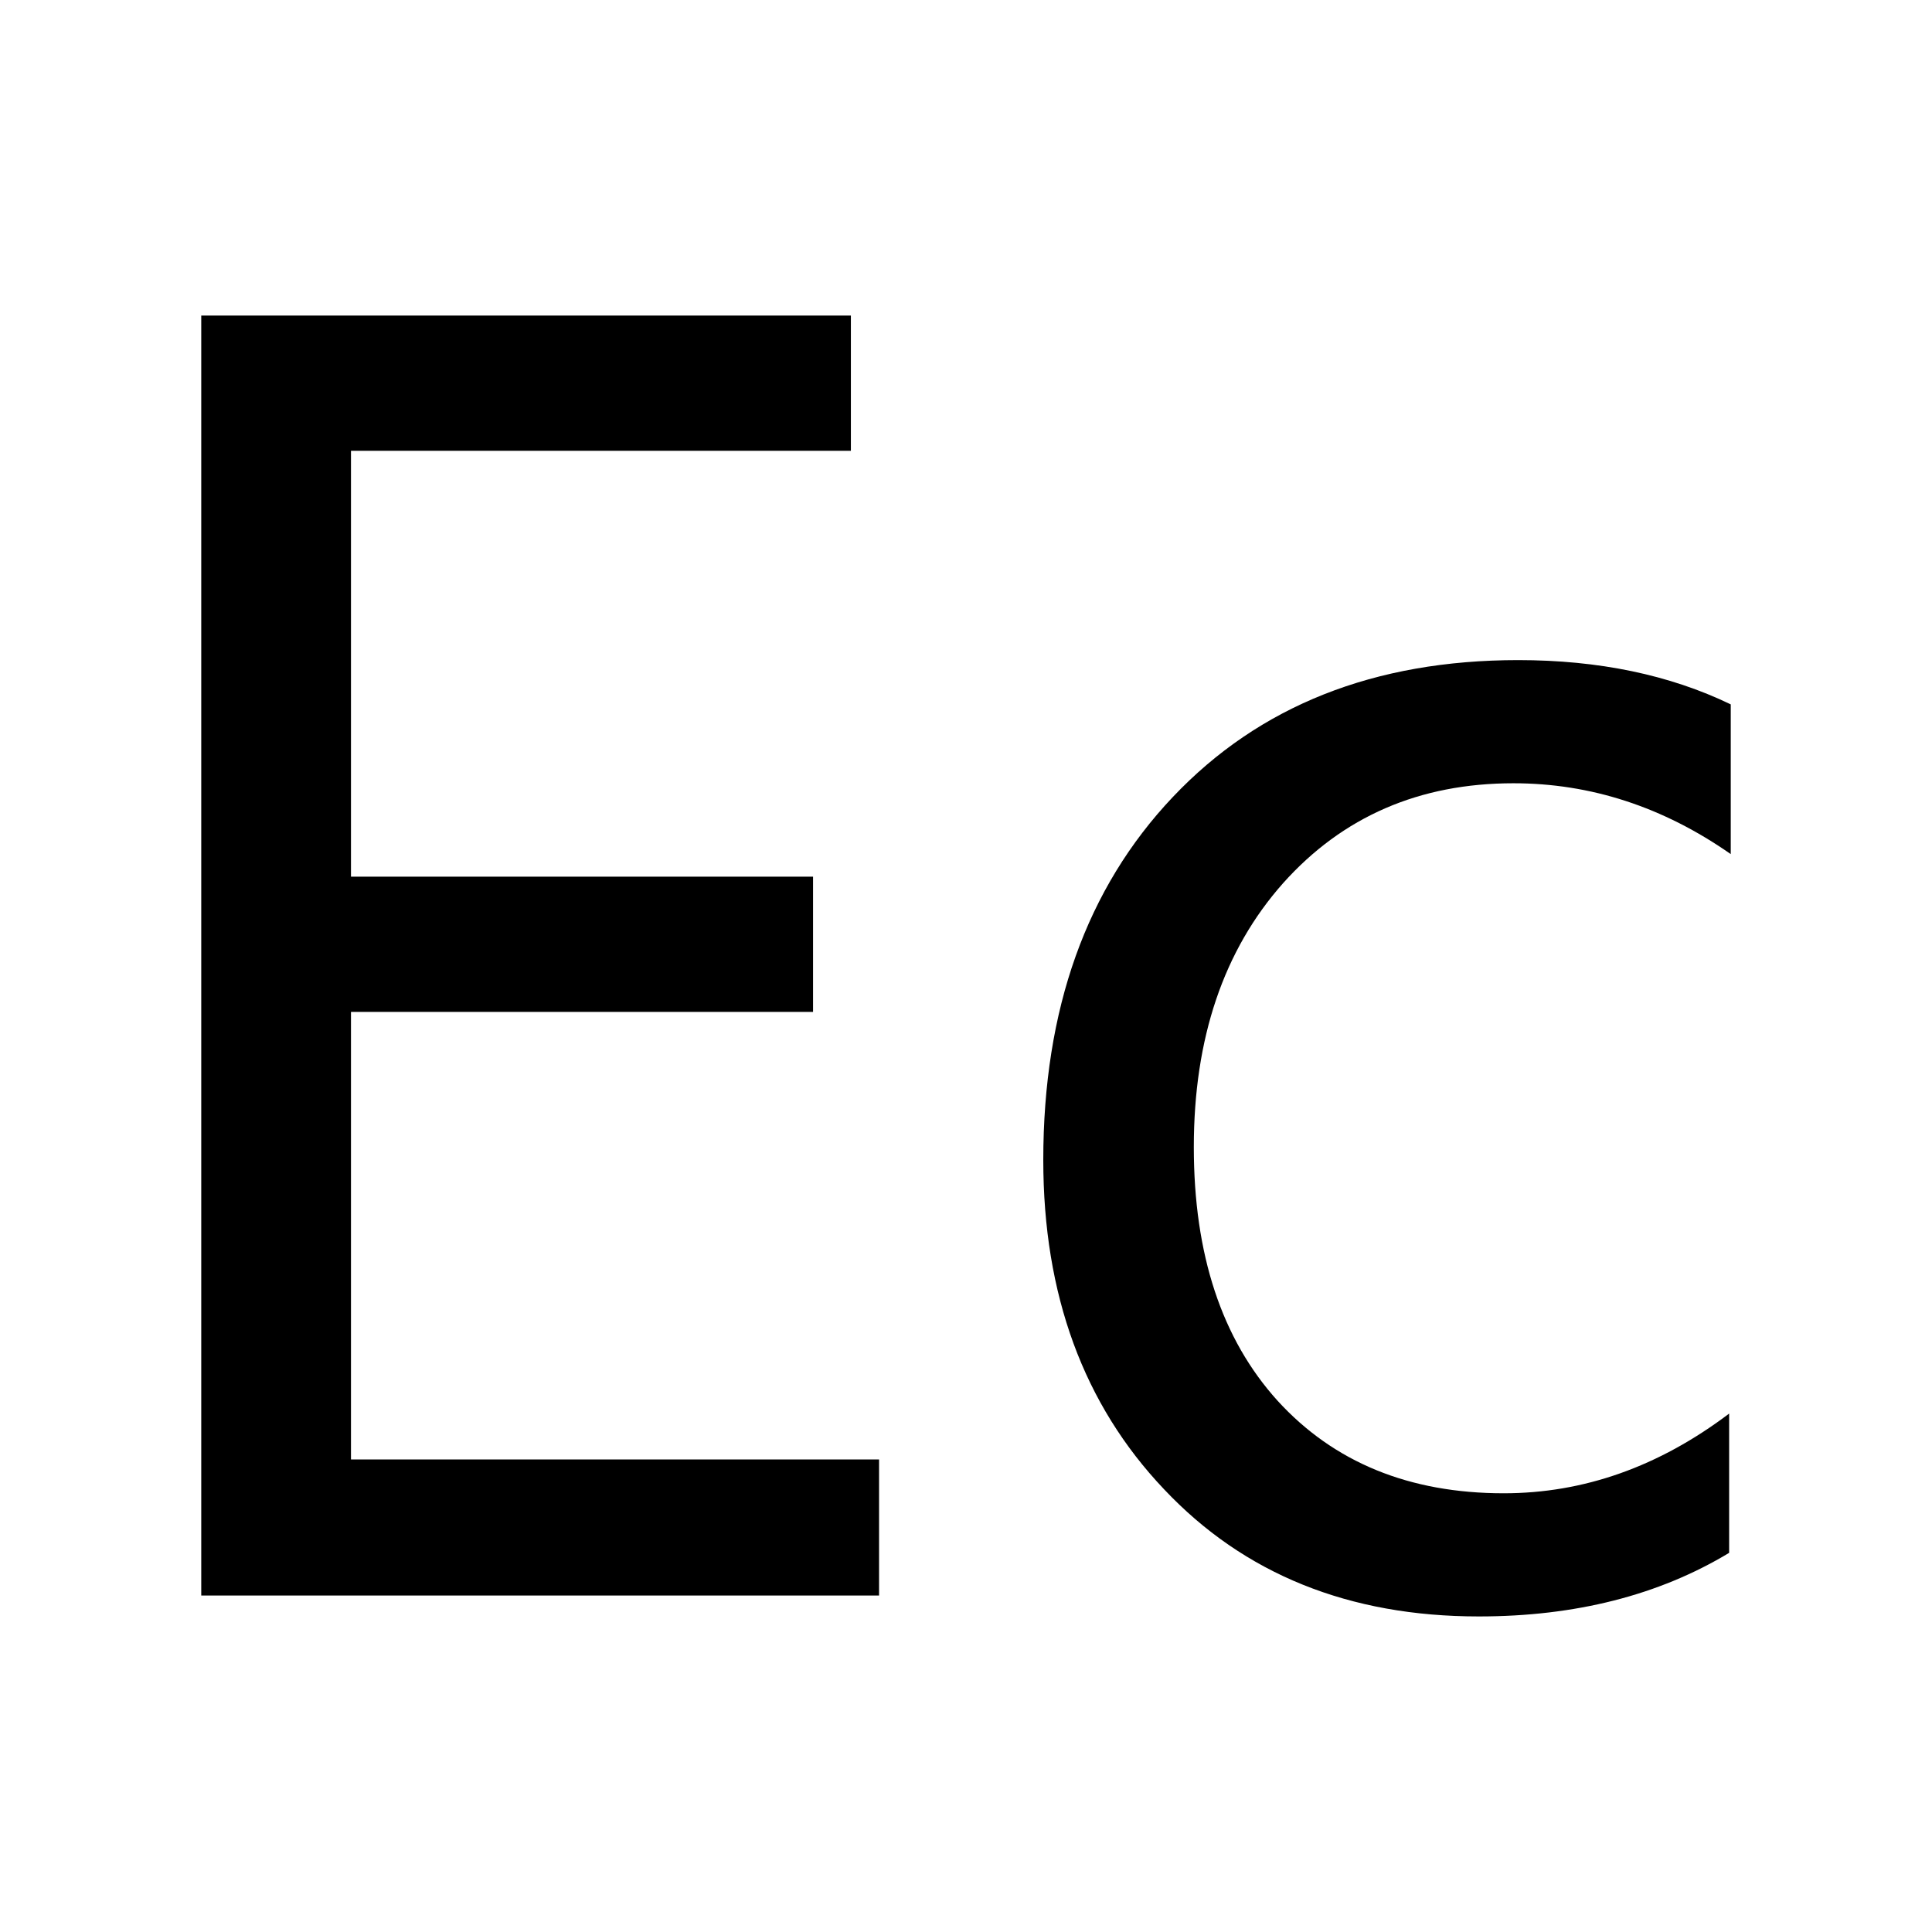
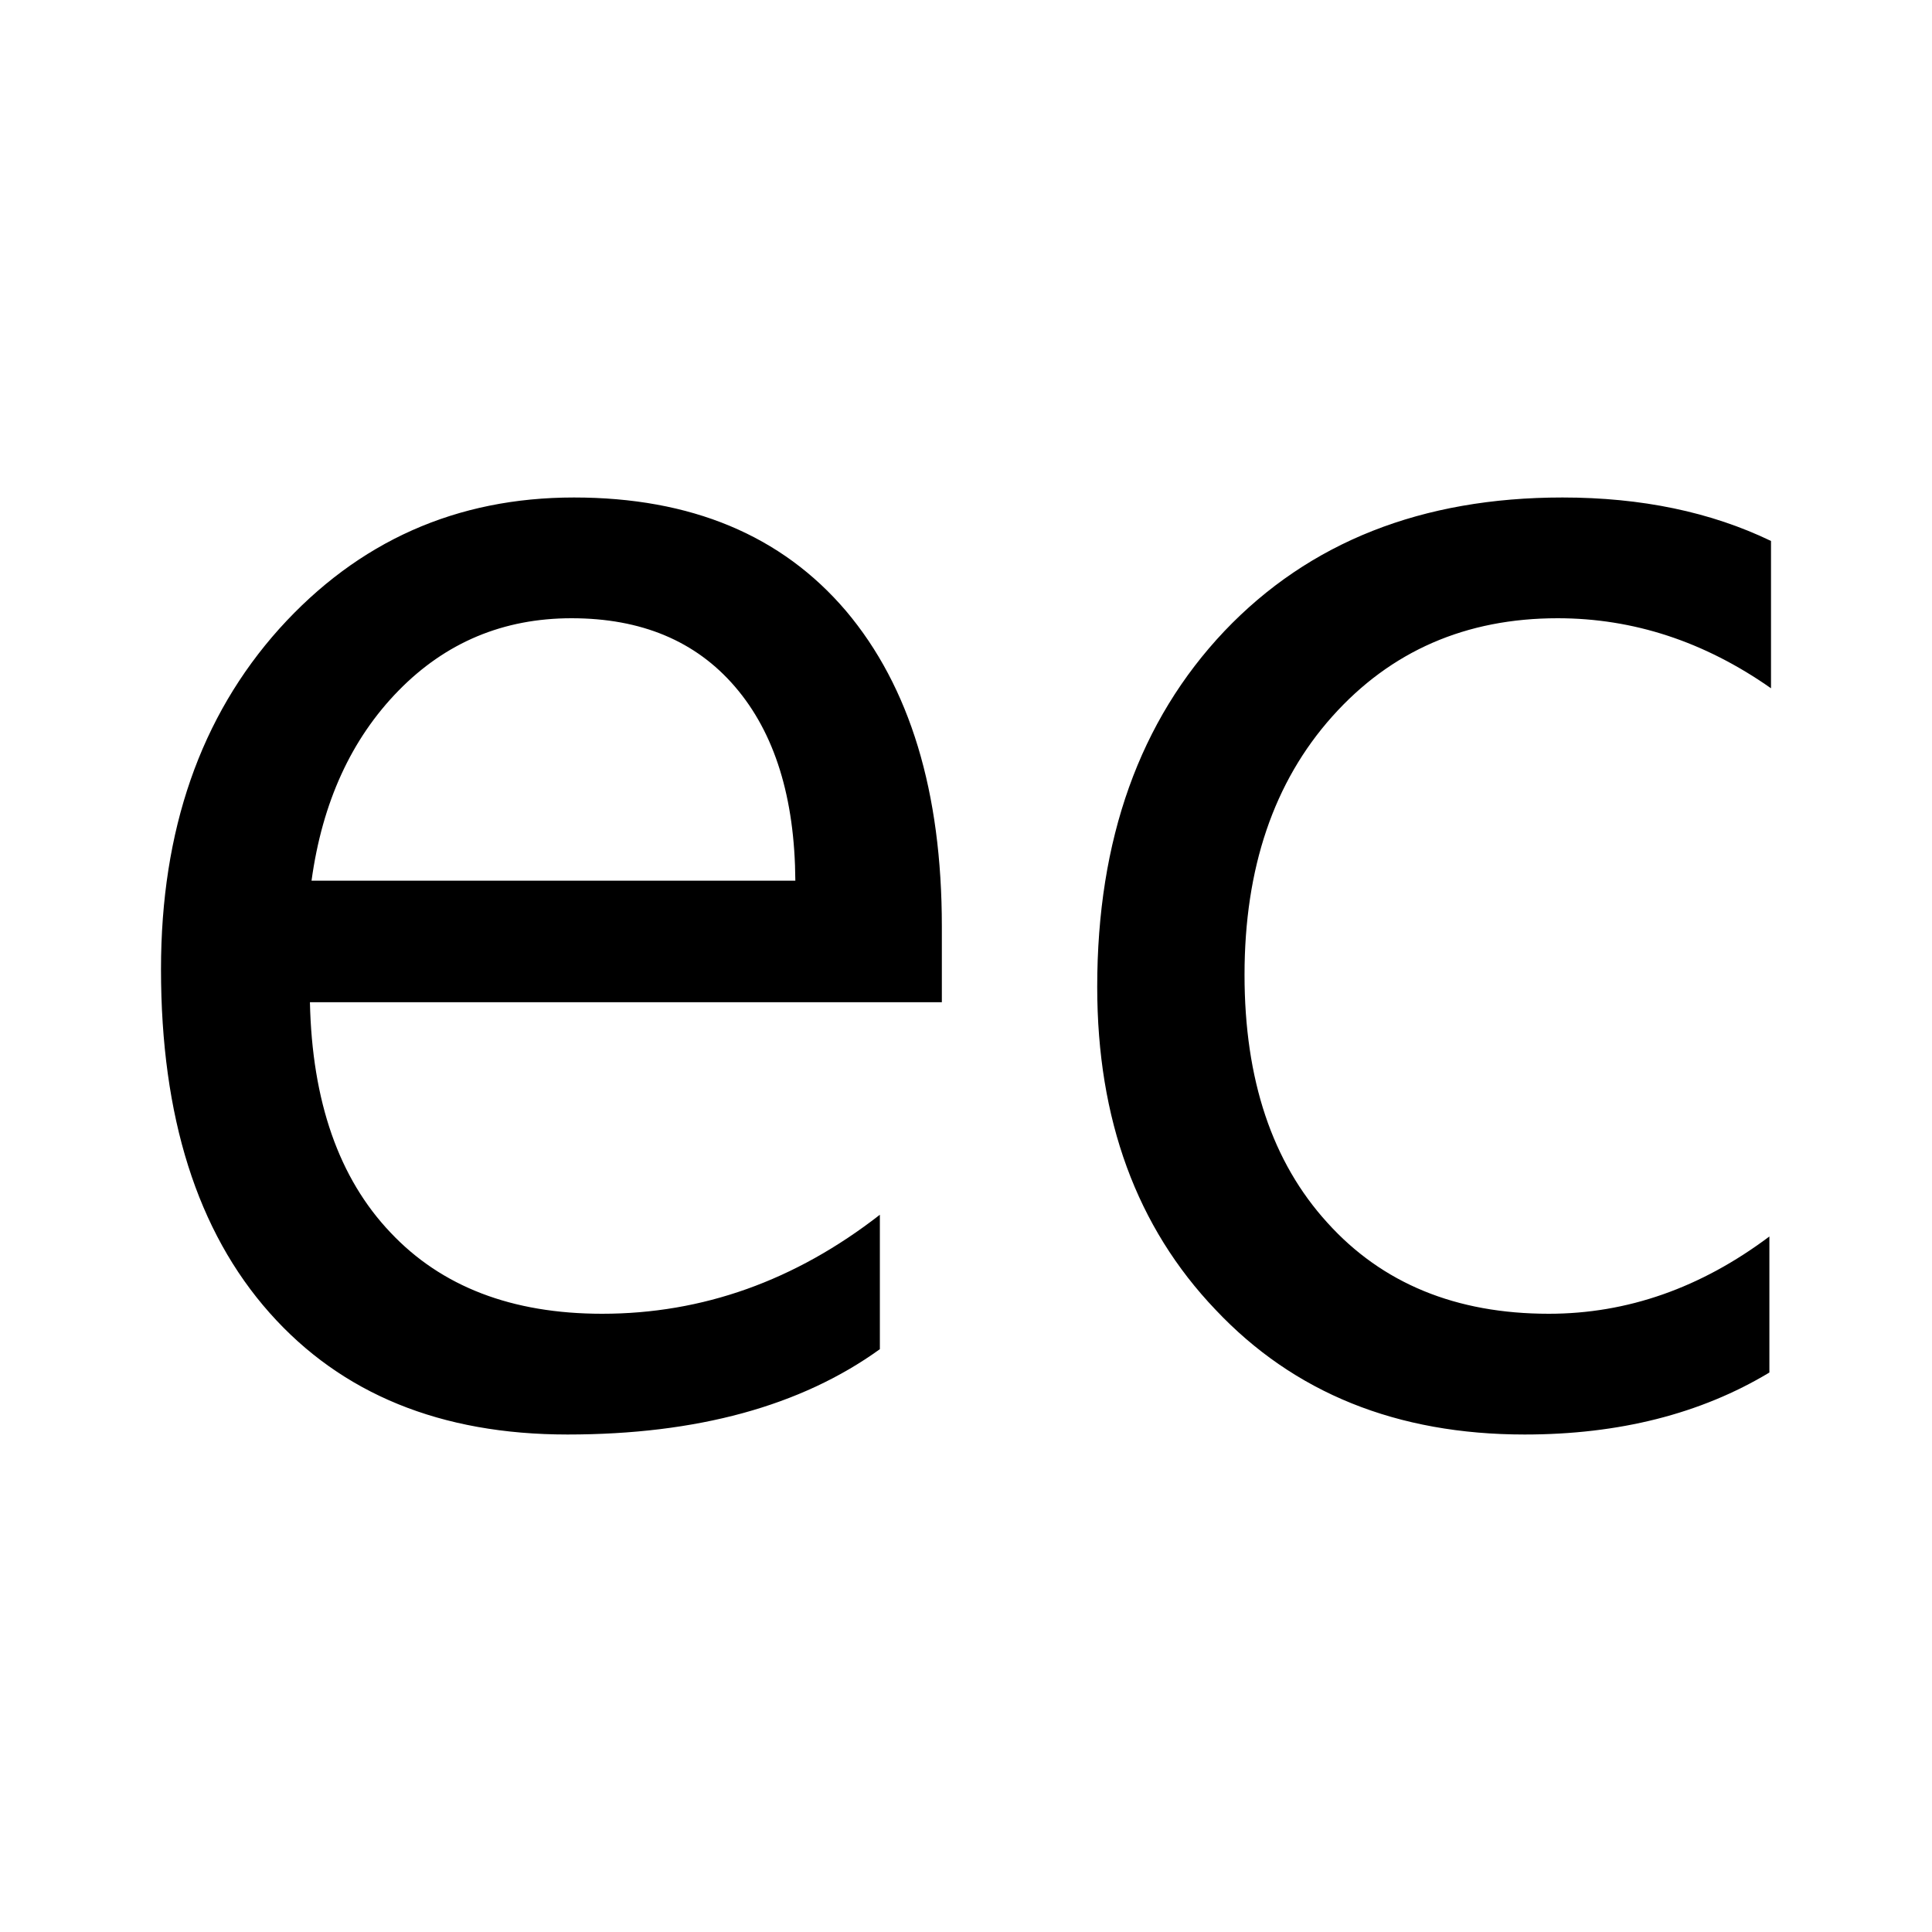
<svg xmlns="http://www.w3.org/2000/svg" viewBox="0 0 24 24" fill="#000000">
-   <path d="M10.92,18.13L10.92,19.82L2.5,19.82L2.5,3.92L10.57,3.92L10.57,5.6L4.36,5.6L4.36,10.89L10.1,10.89L10.1,12.57L4.36,12.57L4.36,18.13L10.92,18.13M21.48,17.56L21.48,19.29Q20.17,20.08 18.37,20.08L18.37,20.08Q15.95,20.08 14.46,18.5Q12.96,16.92 12.96,14.41L12.96,14.41Q12.96,11.6 14.57,9.9Q16.18,8.2 18.86,8.2L18.86,8.2Q20.36,8.2 21.5,8.75L21.5,8.75L21.5,10.61Q20.24,9.73 18.8,9.73L18.8,9.73Q17.05,9.73 15.94,10.97Q14.83,12.22 14.83,14.25L14.83,14.25Q14.83,16.25 15.87,17.4Q16.92,18.55 18.68,18.55L18.68,18.55Q20.17,18.55 21.48,17.56L21.48,17.56" />
+   <path d="M11.7,11.51L11.7,12.45L3.85,12.45Q3.89,14.3 4.85,15.31Q5.8,16.32 7.48,16.32L7.48,16.32Q9.35,16.32 10.93,15.09L10.93,15.09L10.93,16.76Q9.46,17.82 7.05,17.82L7.05,17.82Q4.69,17.82 3.35,16.31Q2,14.79 2,12.04L2,12.04Q2,9.45 3.47,7.81Q4.94,6.18 7.13,6.18L7.13,6.18Q9.31,6.18 10.51,7.59Q11.7,9 11.7,11.51L11.7,11.51M3.87,10.94L9.88,10.94Q9.87,9.39 9.13,8.53Q8.4,7.68 7.1,7.68L7.1,7.68Q5.83,7.68 4.95,8.58Q4.07,9.48 3.87,10.94L3.87,10.94M21.98,15.36L21.98,17.05Q20.7,17.82 18.94,17.82L18.94,17.82Q16.56,17.82 15.1,16.27Q13.63,14.73 13.63,12.26L13.63,12.26Q13.63,9.51 15.21,7.84Q16.79,6.18 19.41,6.18L19.41,6.18Q20.88,6.18 22,6.72L22,6.72L22,8.55Q20.76,7.68 19.35,7.68L19.35,7.68Q17.64,7.68 16.55,8.9Q15.46,10.12 15.46,12.11L15.46,12.11Q15.46,14.06 16.49,15.19Q17.51,16.32 19.24,16.32L19.24,16.32Q20.7,16.32 21.98,15.36L21.98,15.36" />
</svg>
